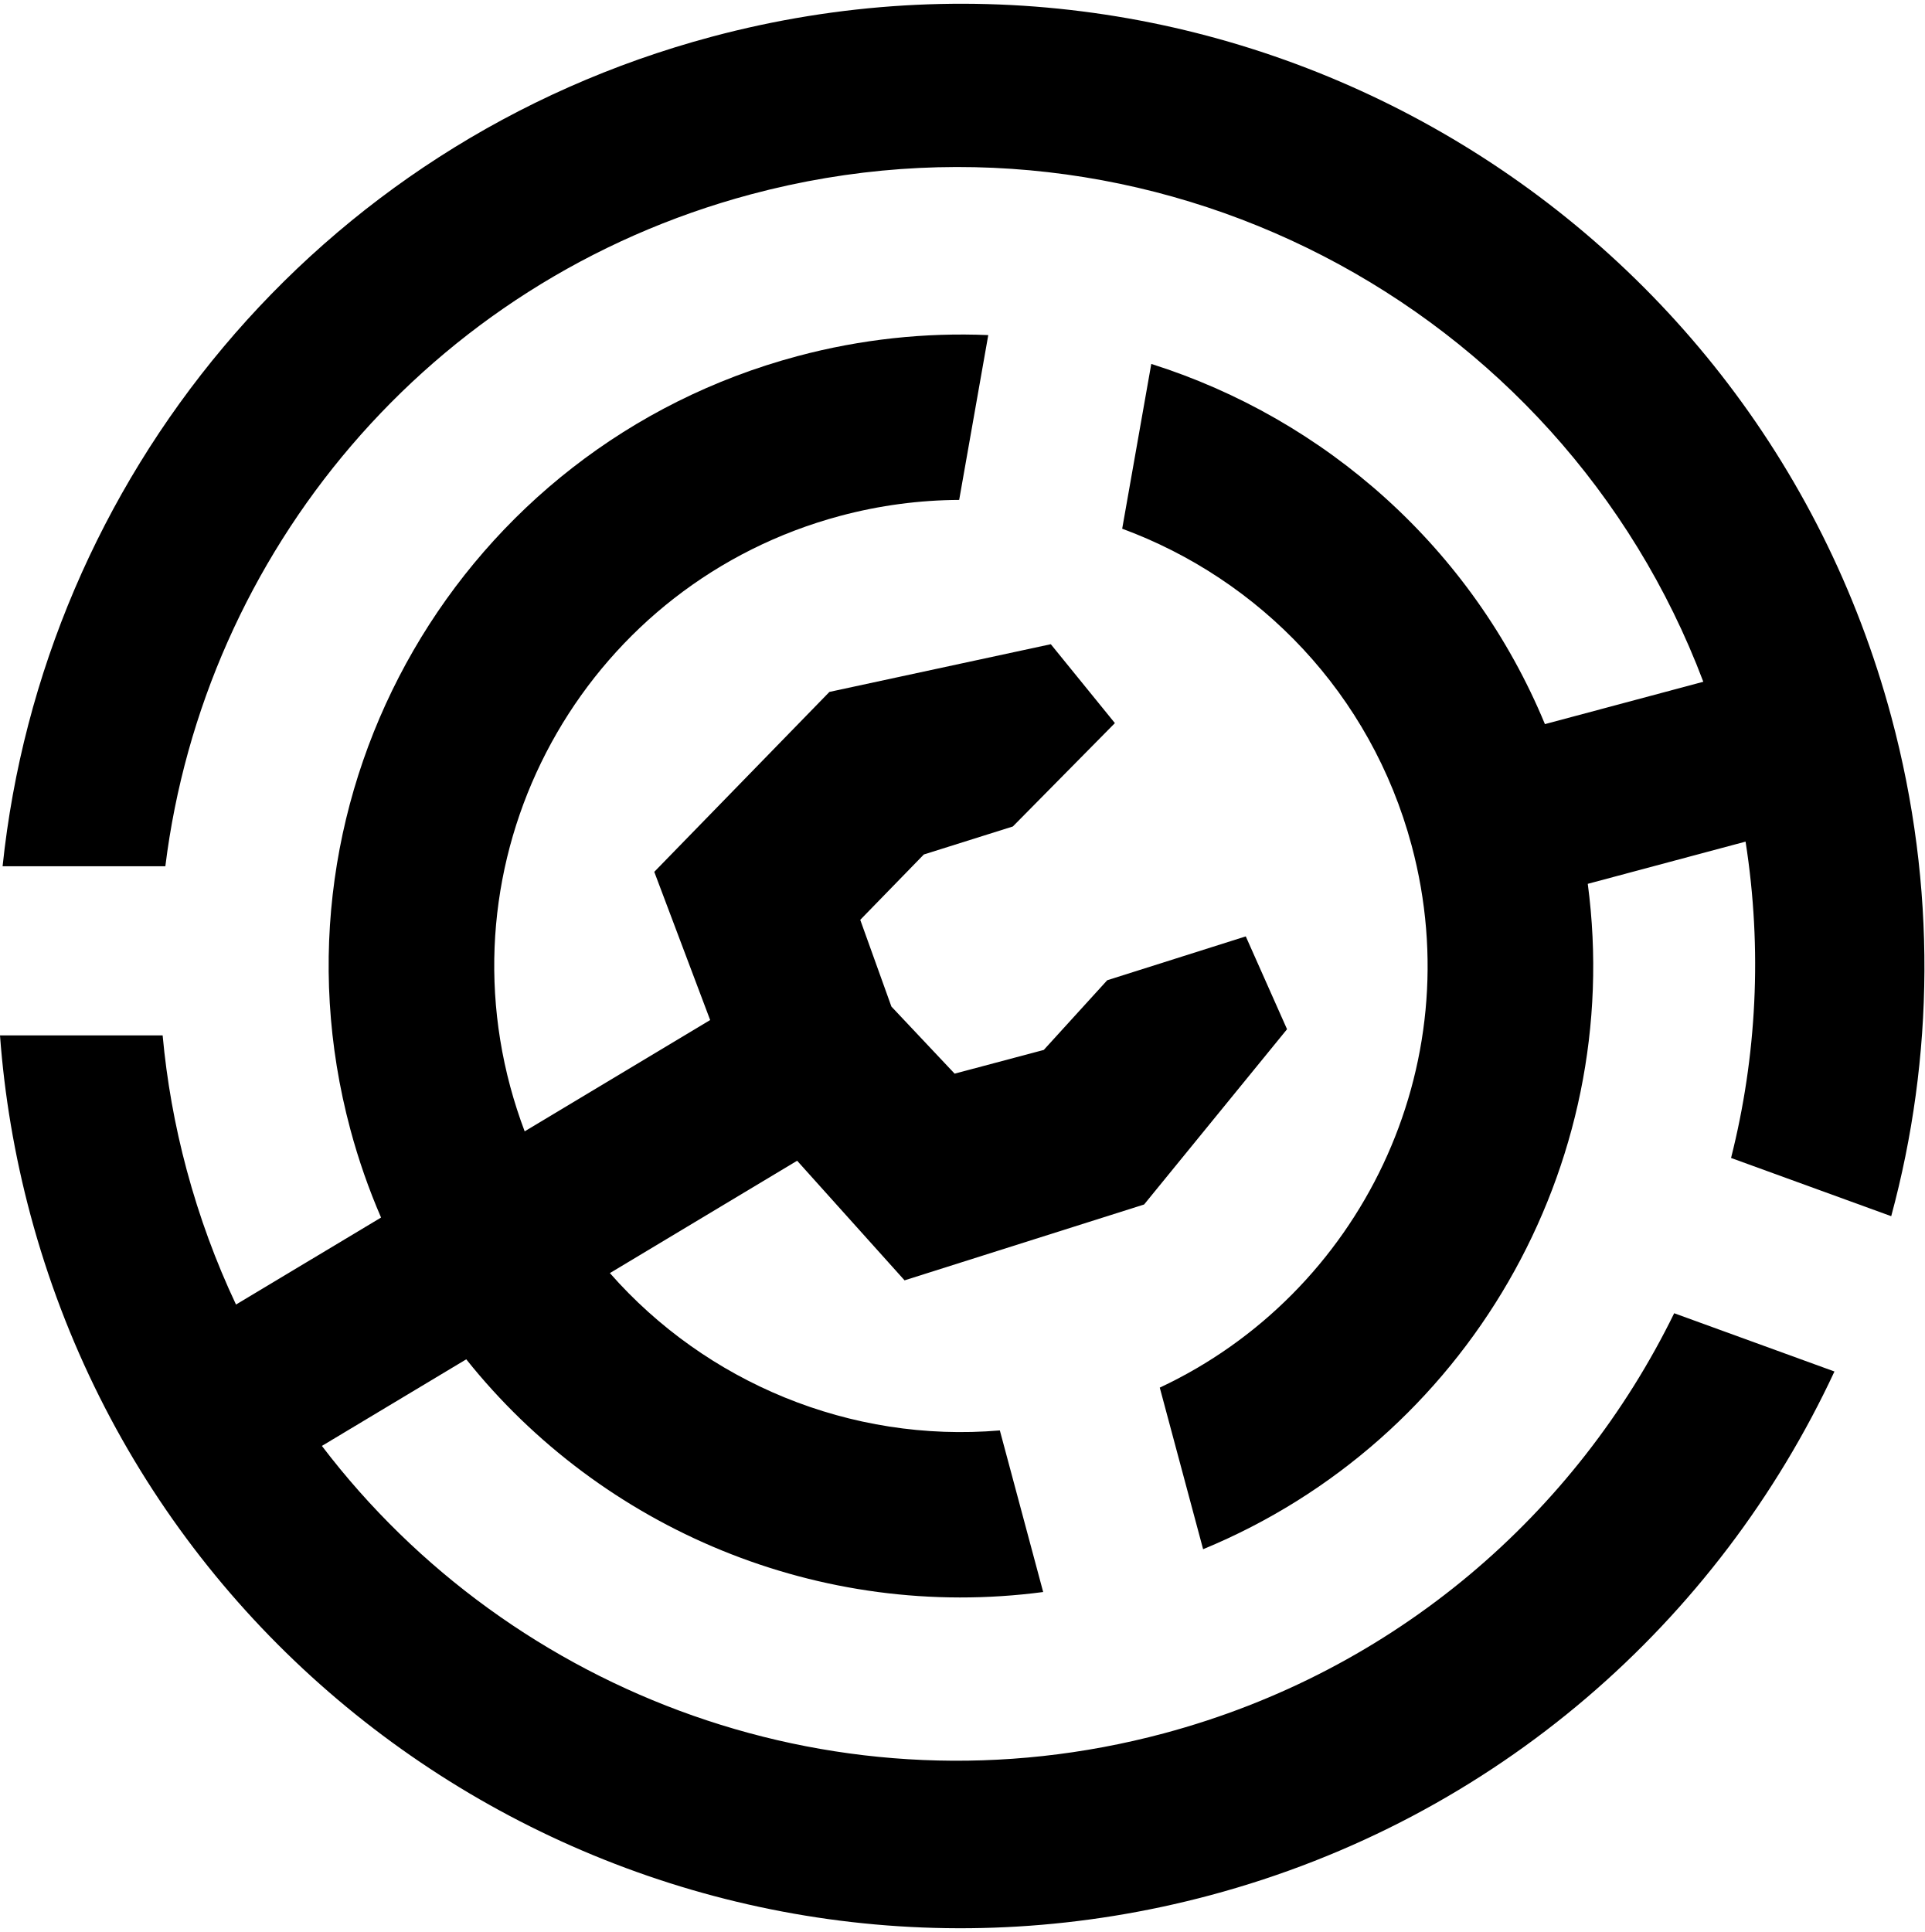
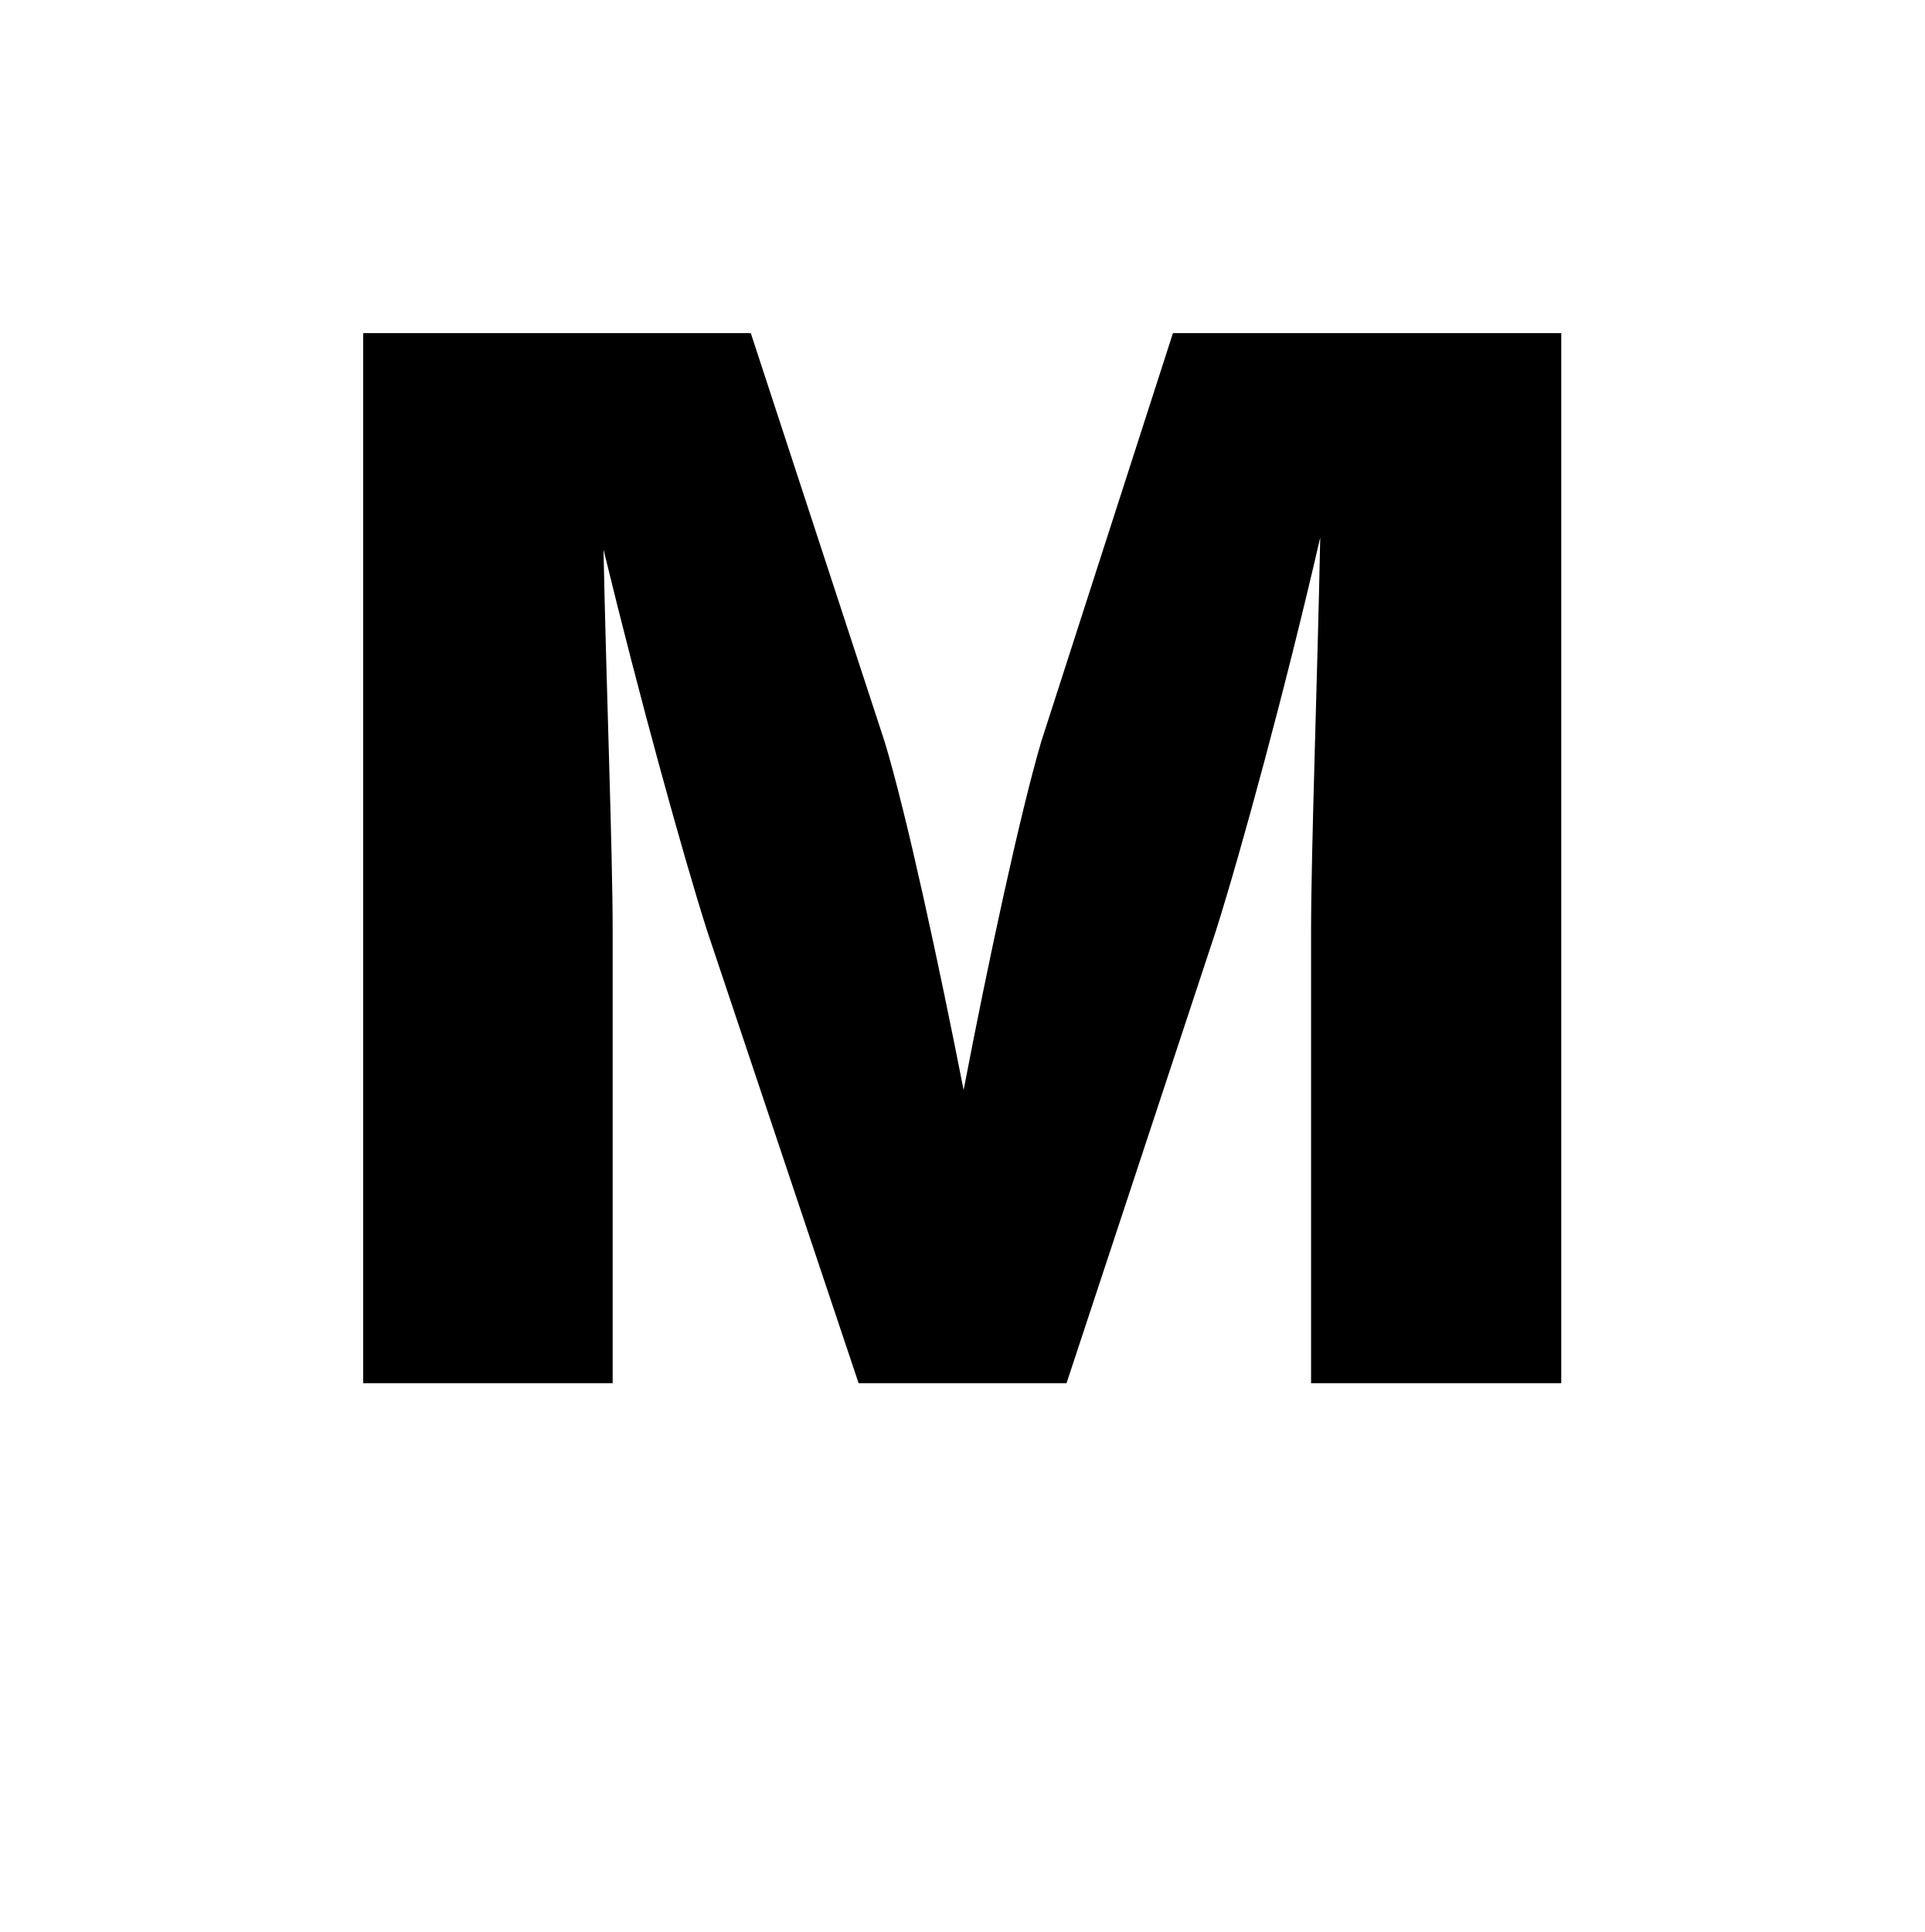
<svg xmlns="http://www.w3.org/2000/svg" width="512" height="514" viewBox="0 0 512 514">
-   <path fill-rule="evenodd" clip-rule="evenodd" d="M503.16 323.56C514.55 281.47 515.32 235.91 503.2 190.76C466.57 54.23 326.04 -26.8 189.33 9.78C83.81 38.02 11.39 128.07 0.69 230.47H43.99C54.29 147.33 113.74 74.73 199.75 51.71C306.05 23.26 415.13 80.67 453.17 181.38L411.03 192.65C391.64 145.8 352.57 111.45 306.3 96.82L298.56 140.66C335.09 154.13 364.72 184.5 375.56 224.91C391.36 283.8 361.94 344.14 308.56 369.17L320.09 412.16C390.25 383.21 432.4 310.3 422.43 235.14L464.41 223.91C468.91 252.62 467.35 281.16 460.55 308.07L503.16 323.56Z" fill="currentColor" />
-   <path d="M321.99 504.22C185.27 540.8 44.75 459.77 8.11 323.24C3.84 307.31 1.17 291.33 0 275.46H43.27C44.36 287.37 46.47 299.35 49.68 311.29C53.04 323.8 57.45 335.75 62.79 347.07L101.38 323.92C98.13 316.42 95.39 308.6 93.21 300.47C69.17 210.87 122.41 118.77 212.13 94.76C229.13 90.21 246.23 88.44 262.93 89.15L255.19 133C244.73 133.05 234.11 134.42 223.53 137.25C157.31 154.98 118.01 222.95 135.75 289.09C136.85 293.16 138.13 297.13 139.59 300.99L188.94 271.38L174.07 231.95L220.67 184.08L279.57 171.39L296.62 192.38L269.47 219.88L245.79 227.33L228.87 244.72L237.16 267.79C237.16 267.79 253.95 285.63 253.98 285.64L277.7 279.33L294.58 260.79L331.44 249.12L342.42 273.82L304.39 320.45L240.66 340.63L212.08 308.81L162.26 338.7C187.8 367.78 226.2 383.93 266.01 380.56L277.54 423.55C218.13 431.41 160.1 406.82 124.05 361.64L85.64 384.68C136.25 451.17 223.84 484.11 309.61 461.16C371.35 444.64 419.4 402.56 445.42 349.38L488.06 364.88C457.17 431.16 398.22 483.82 321.99 504.22Z" fill="currentColor" />
+   <text x="256" y="368" font-family="Inter, ui-sans-serif, system-ui, 'Segoe UI', sans-serif" font-weight="800" font-size="384" text-anchor="middle" fill="currentColor">M</text>
</svg>
